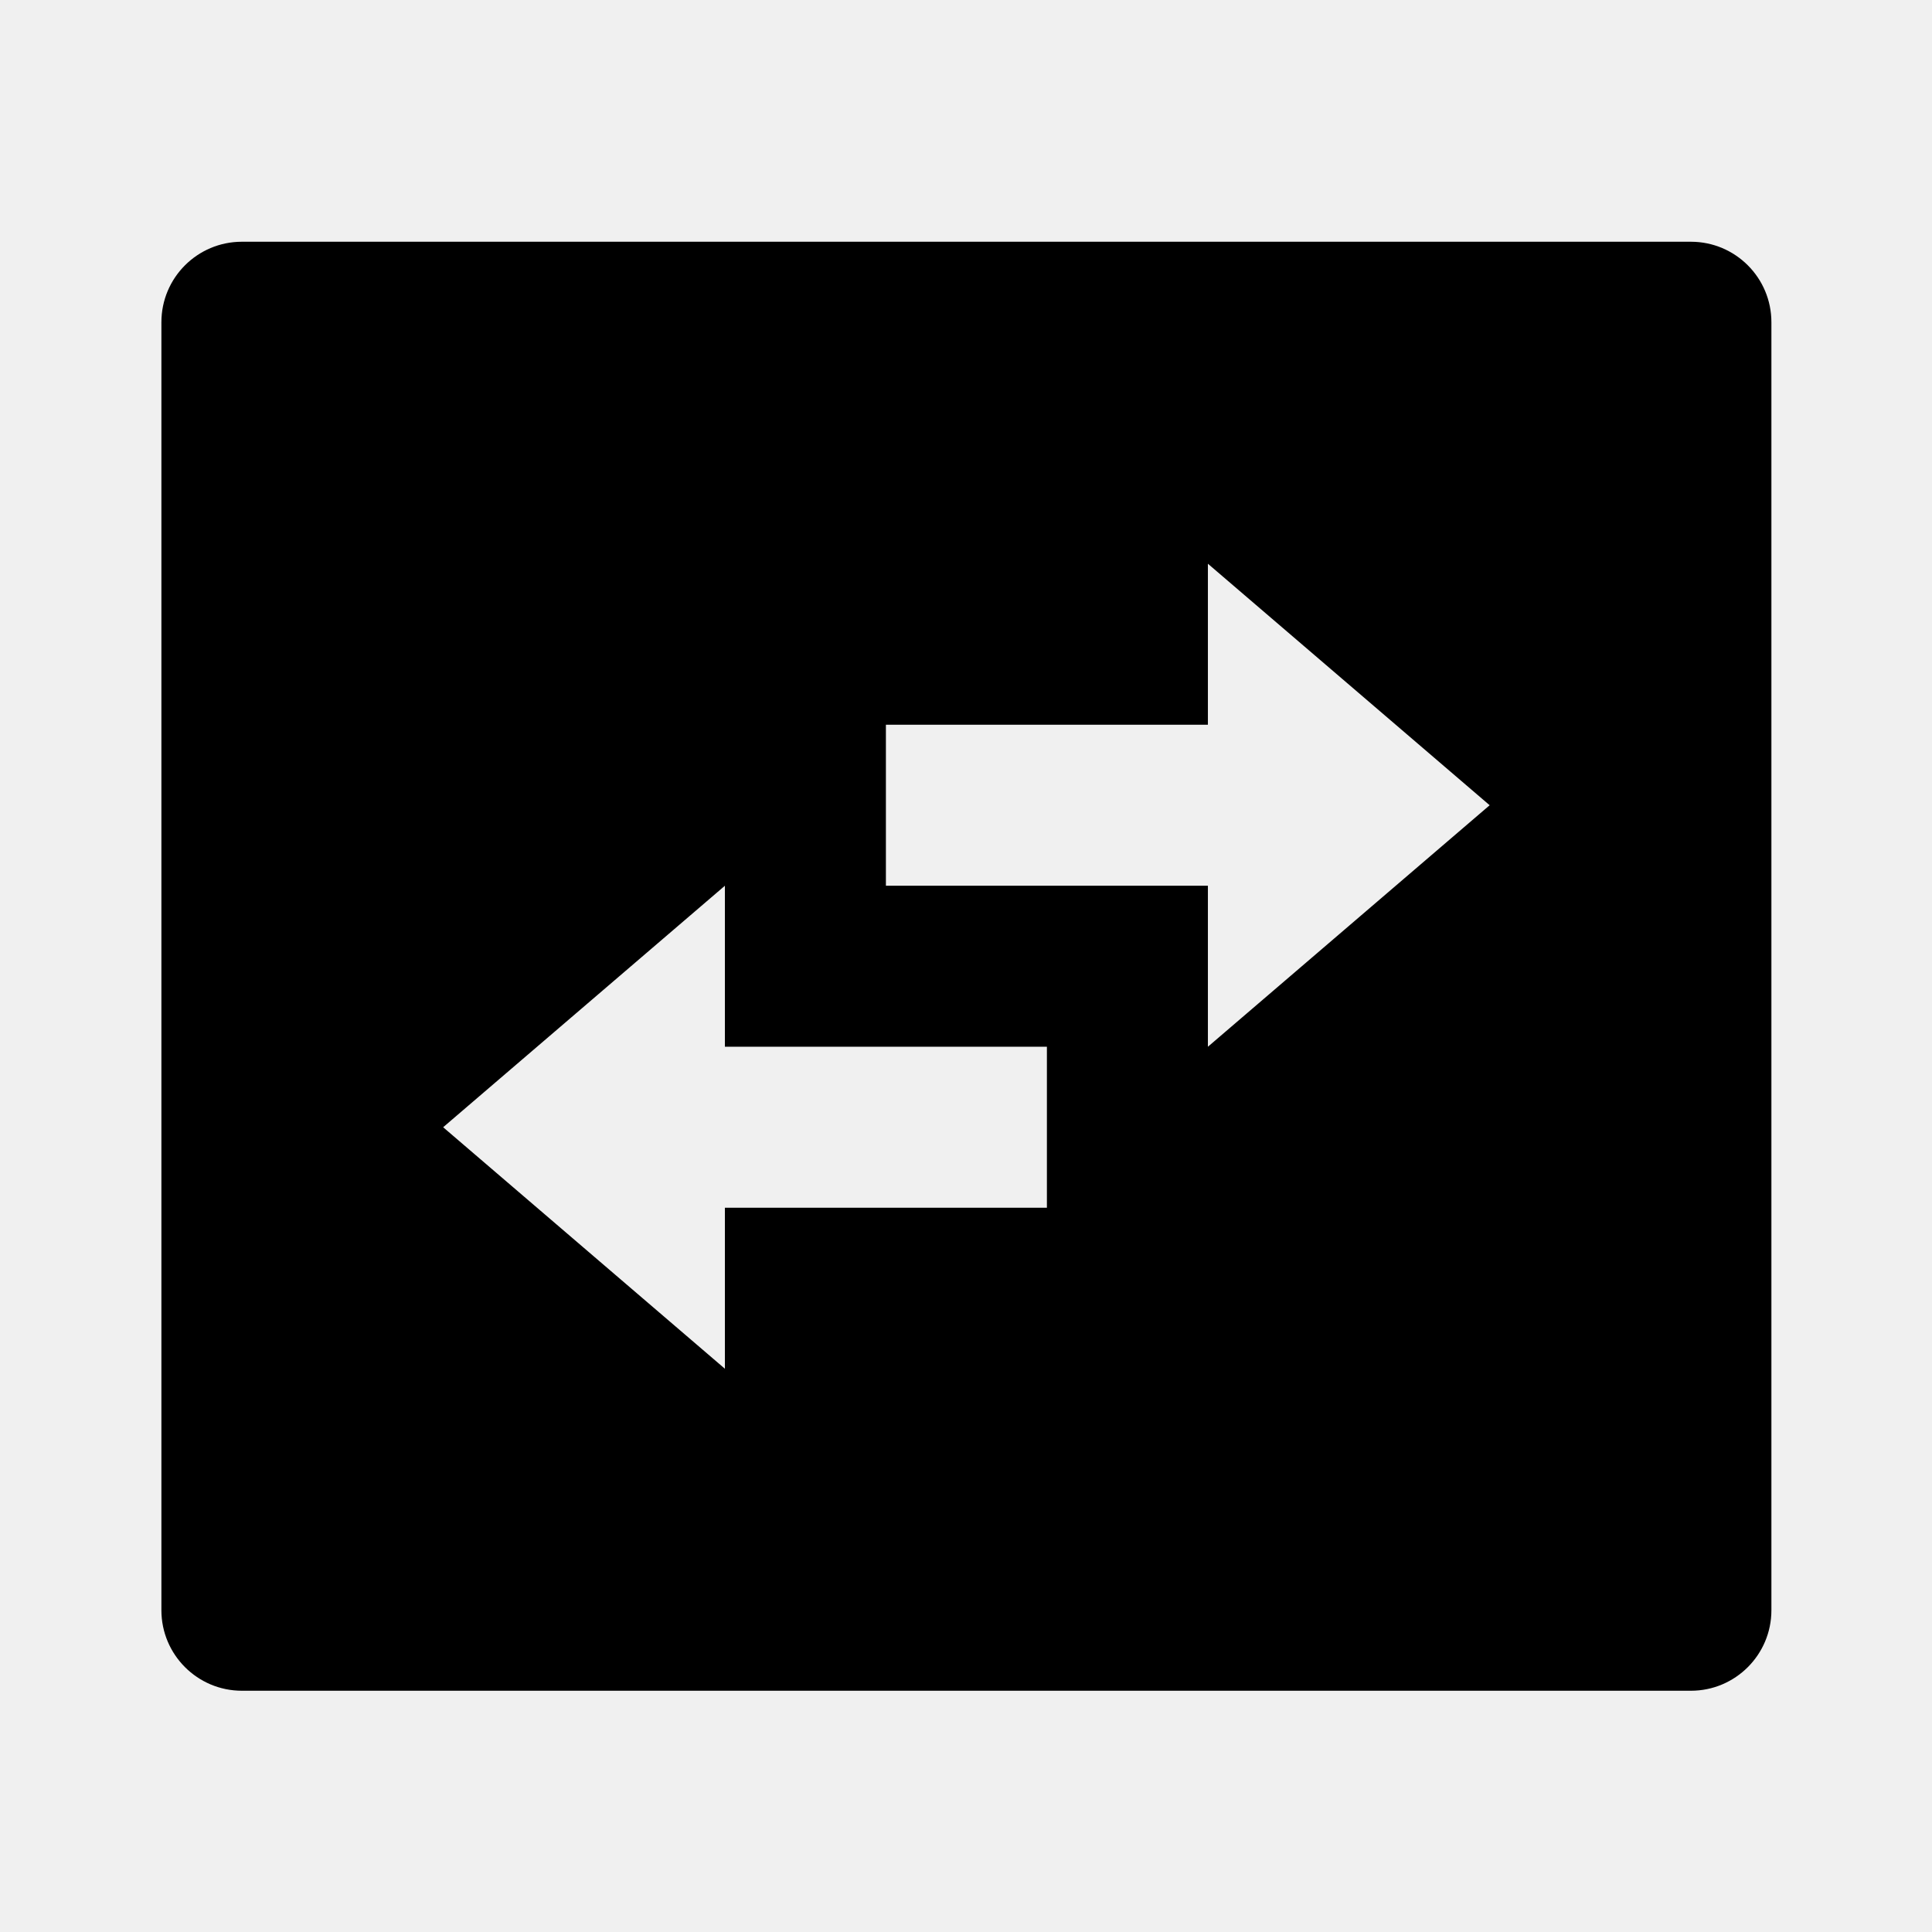
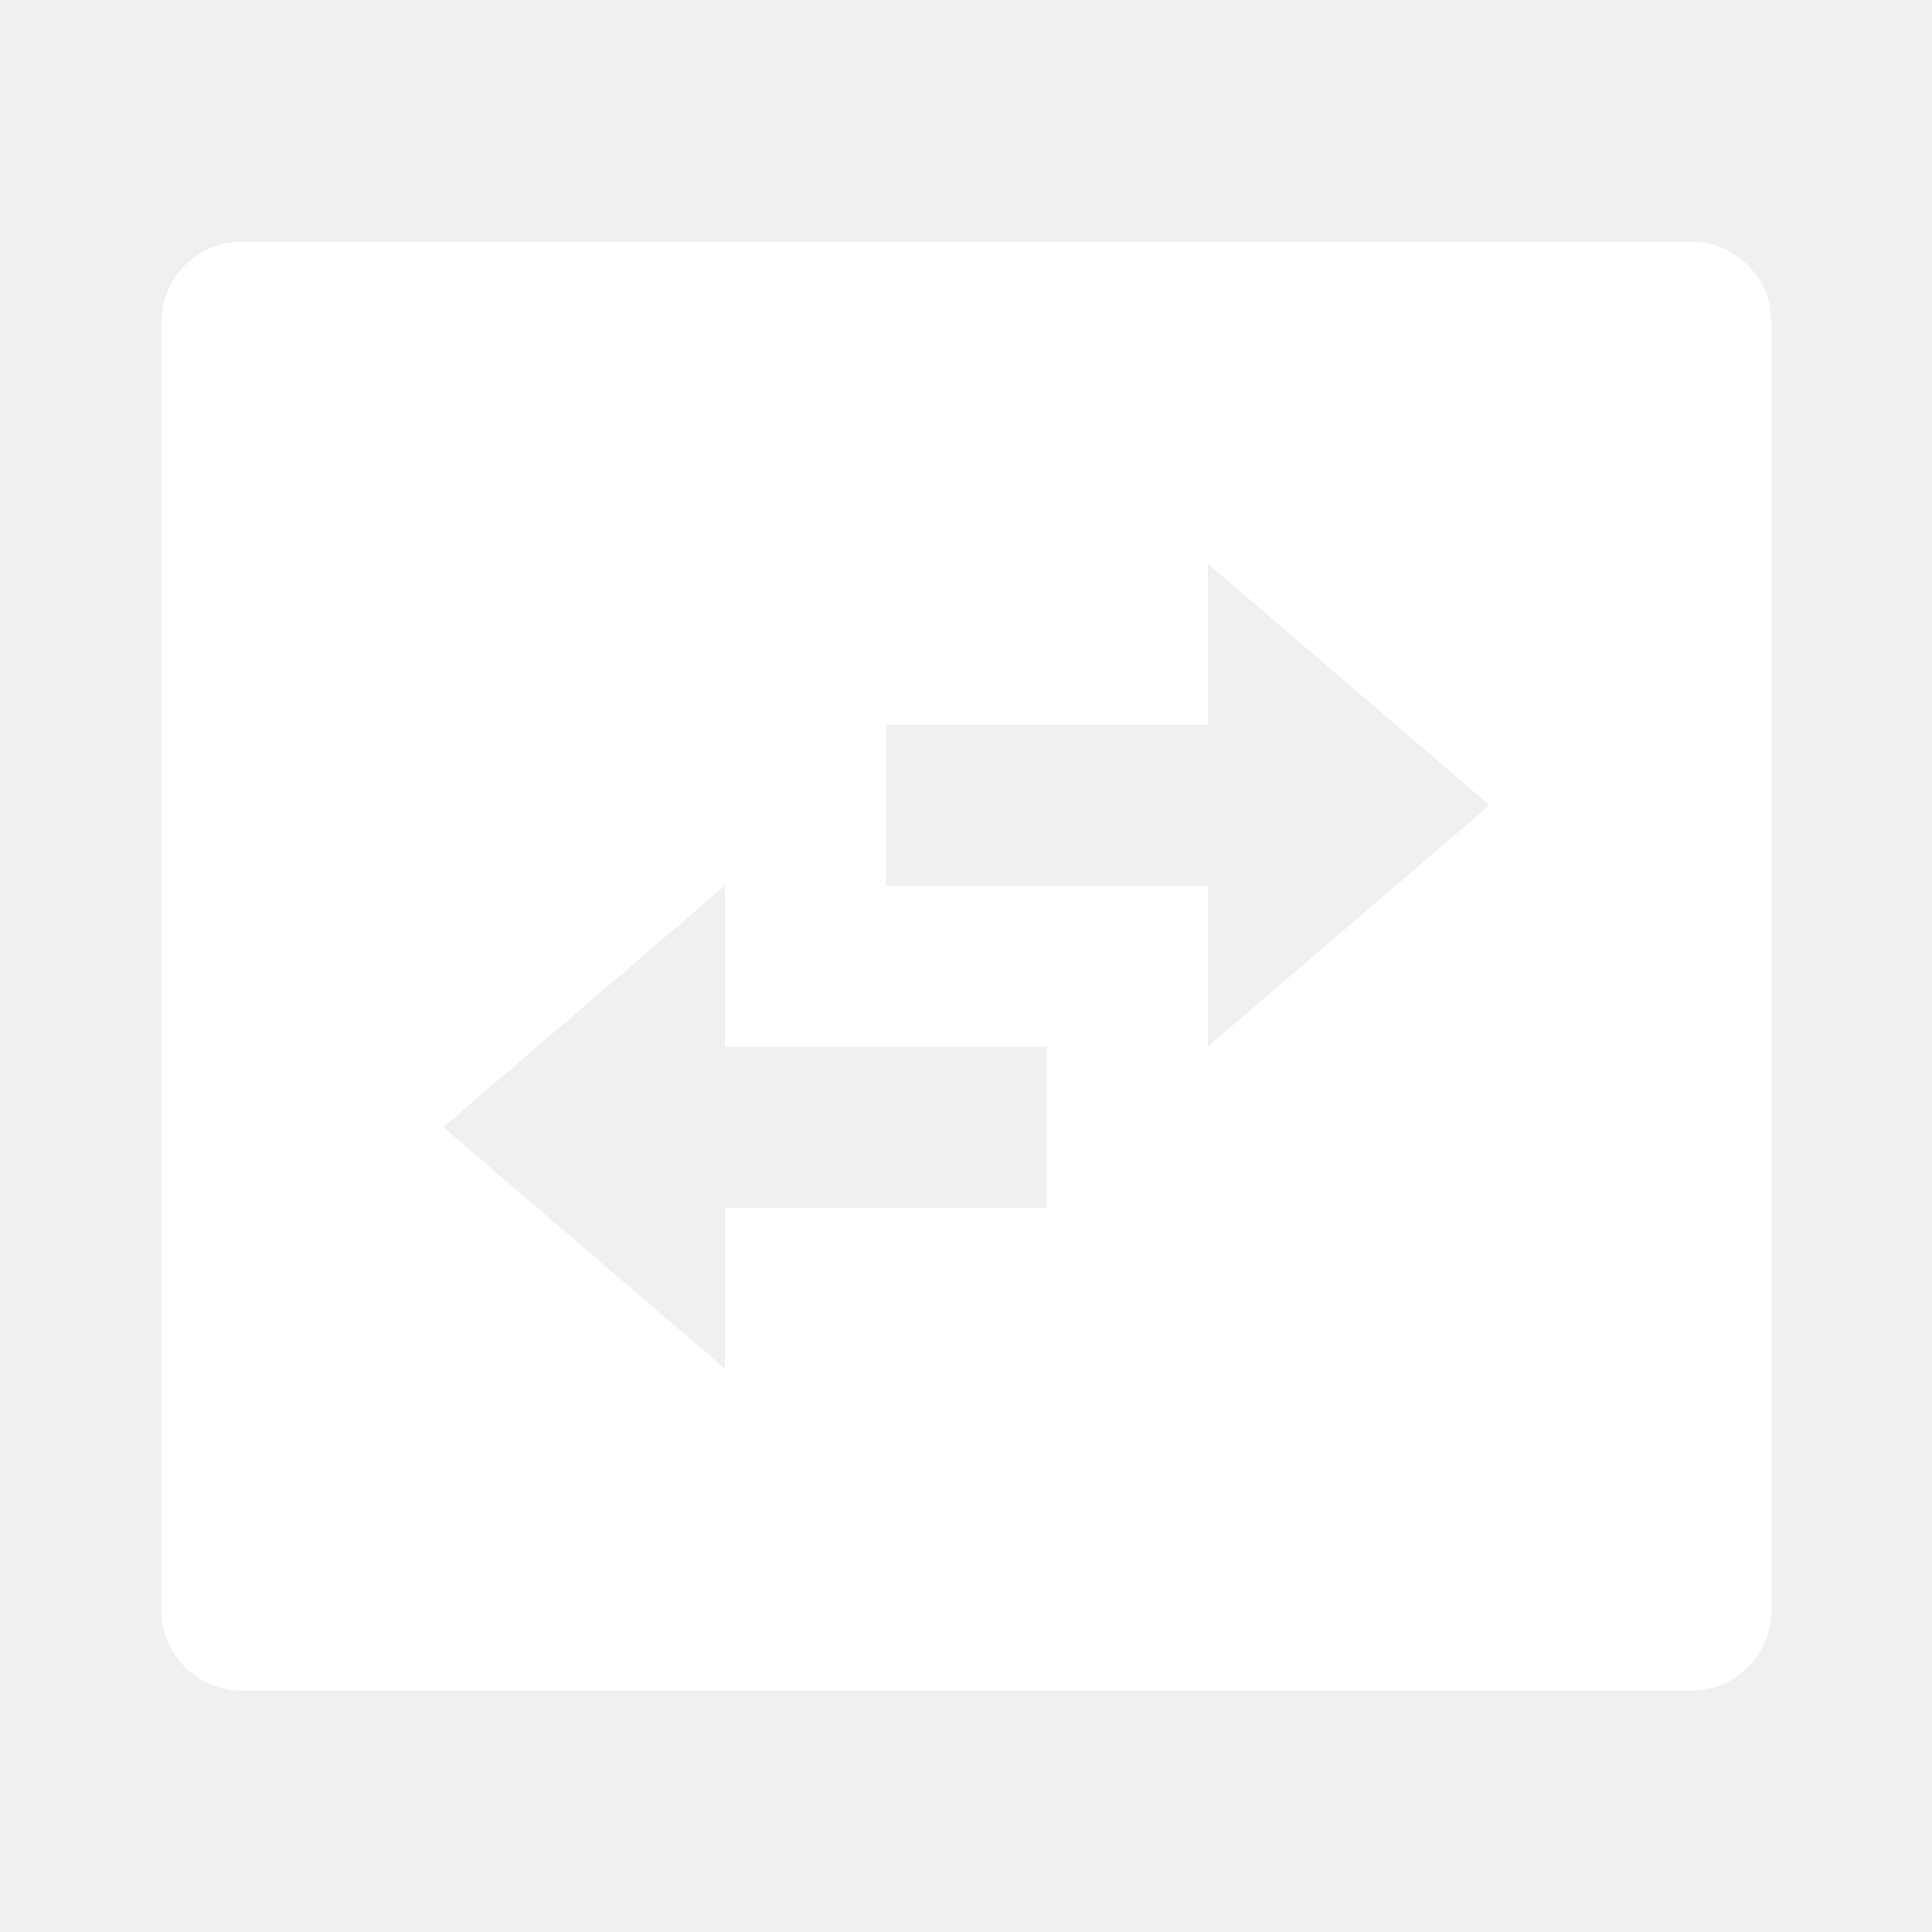
<svg xmlns="http://www.w3.org/2000/svg" width="24" height="24" viewBox="0 0 24 24" fill="none">
-   <path d="M3.005 3.003H21.005C21.557 3.003 22.005 3.45 22.005 4.003V20.003C22.005 20.555 21.557 21.003 21.005 21.003H3.005C2.453 21.003 2.005 20.555 2.005 20.003V4.003C2.005 3.45 2.453 3.003 3.005 3.003ZM15.005 7.003V9.003H11.005V11.003H15.005V13.003L18.505 10.003L15.005 7.003ZM9.005 17.003V15.003H13.005V13.003H9.005V11.003L5.505 14.003L9.005 17.003Z" fill="black" />
+   <path d="M3.005 3.003H21.005C21.557 3.003 22.005 3.45 22.005 4.003V20.003C22.005 20.555 21.557 21.003 21.005 21.003H3.005C2.453 21.003 2.005 20.555 2.005 20.003V4.003C2.005 3.45 2.453 3.003 3.005 3.003ZM15.005 7.003V9.003H11.005V11.003H15.005V13.003L18.505 10.003L15.005 7.003ZM9.005 17.003V15.003H13.005V13.003H9.005V11.003L5.505 14.003L9.005 17.003Z" fill="white" />
</svg>
